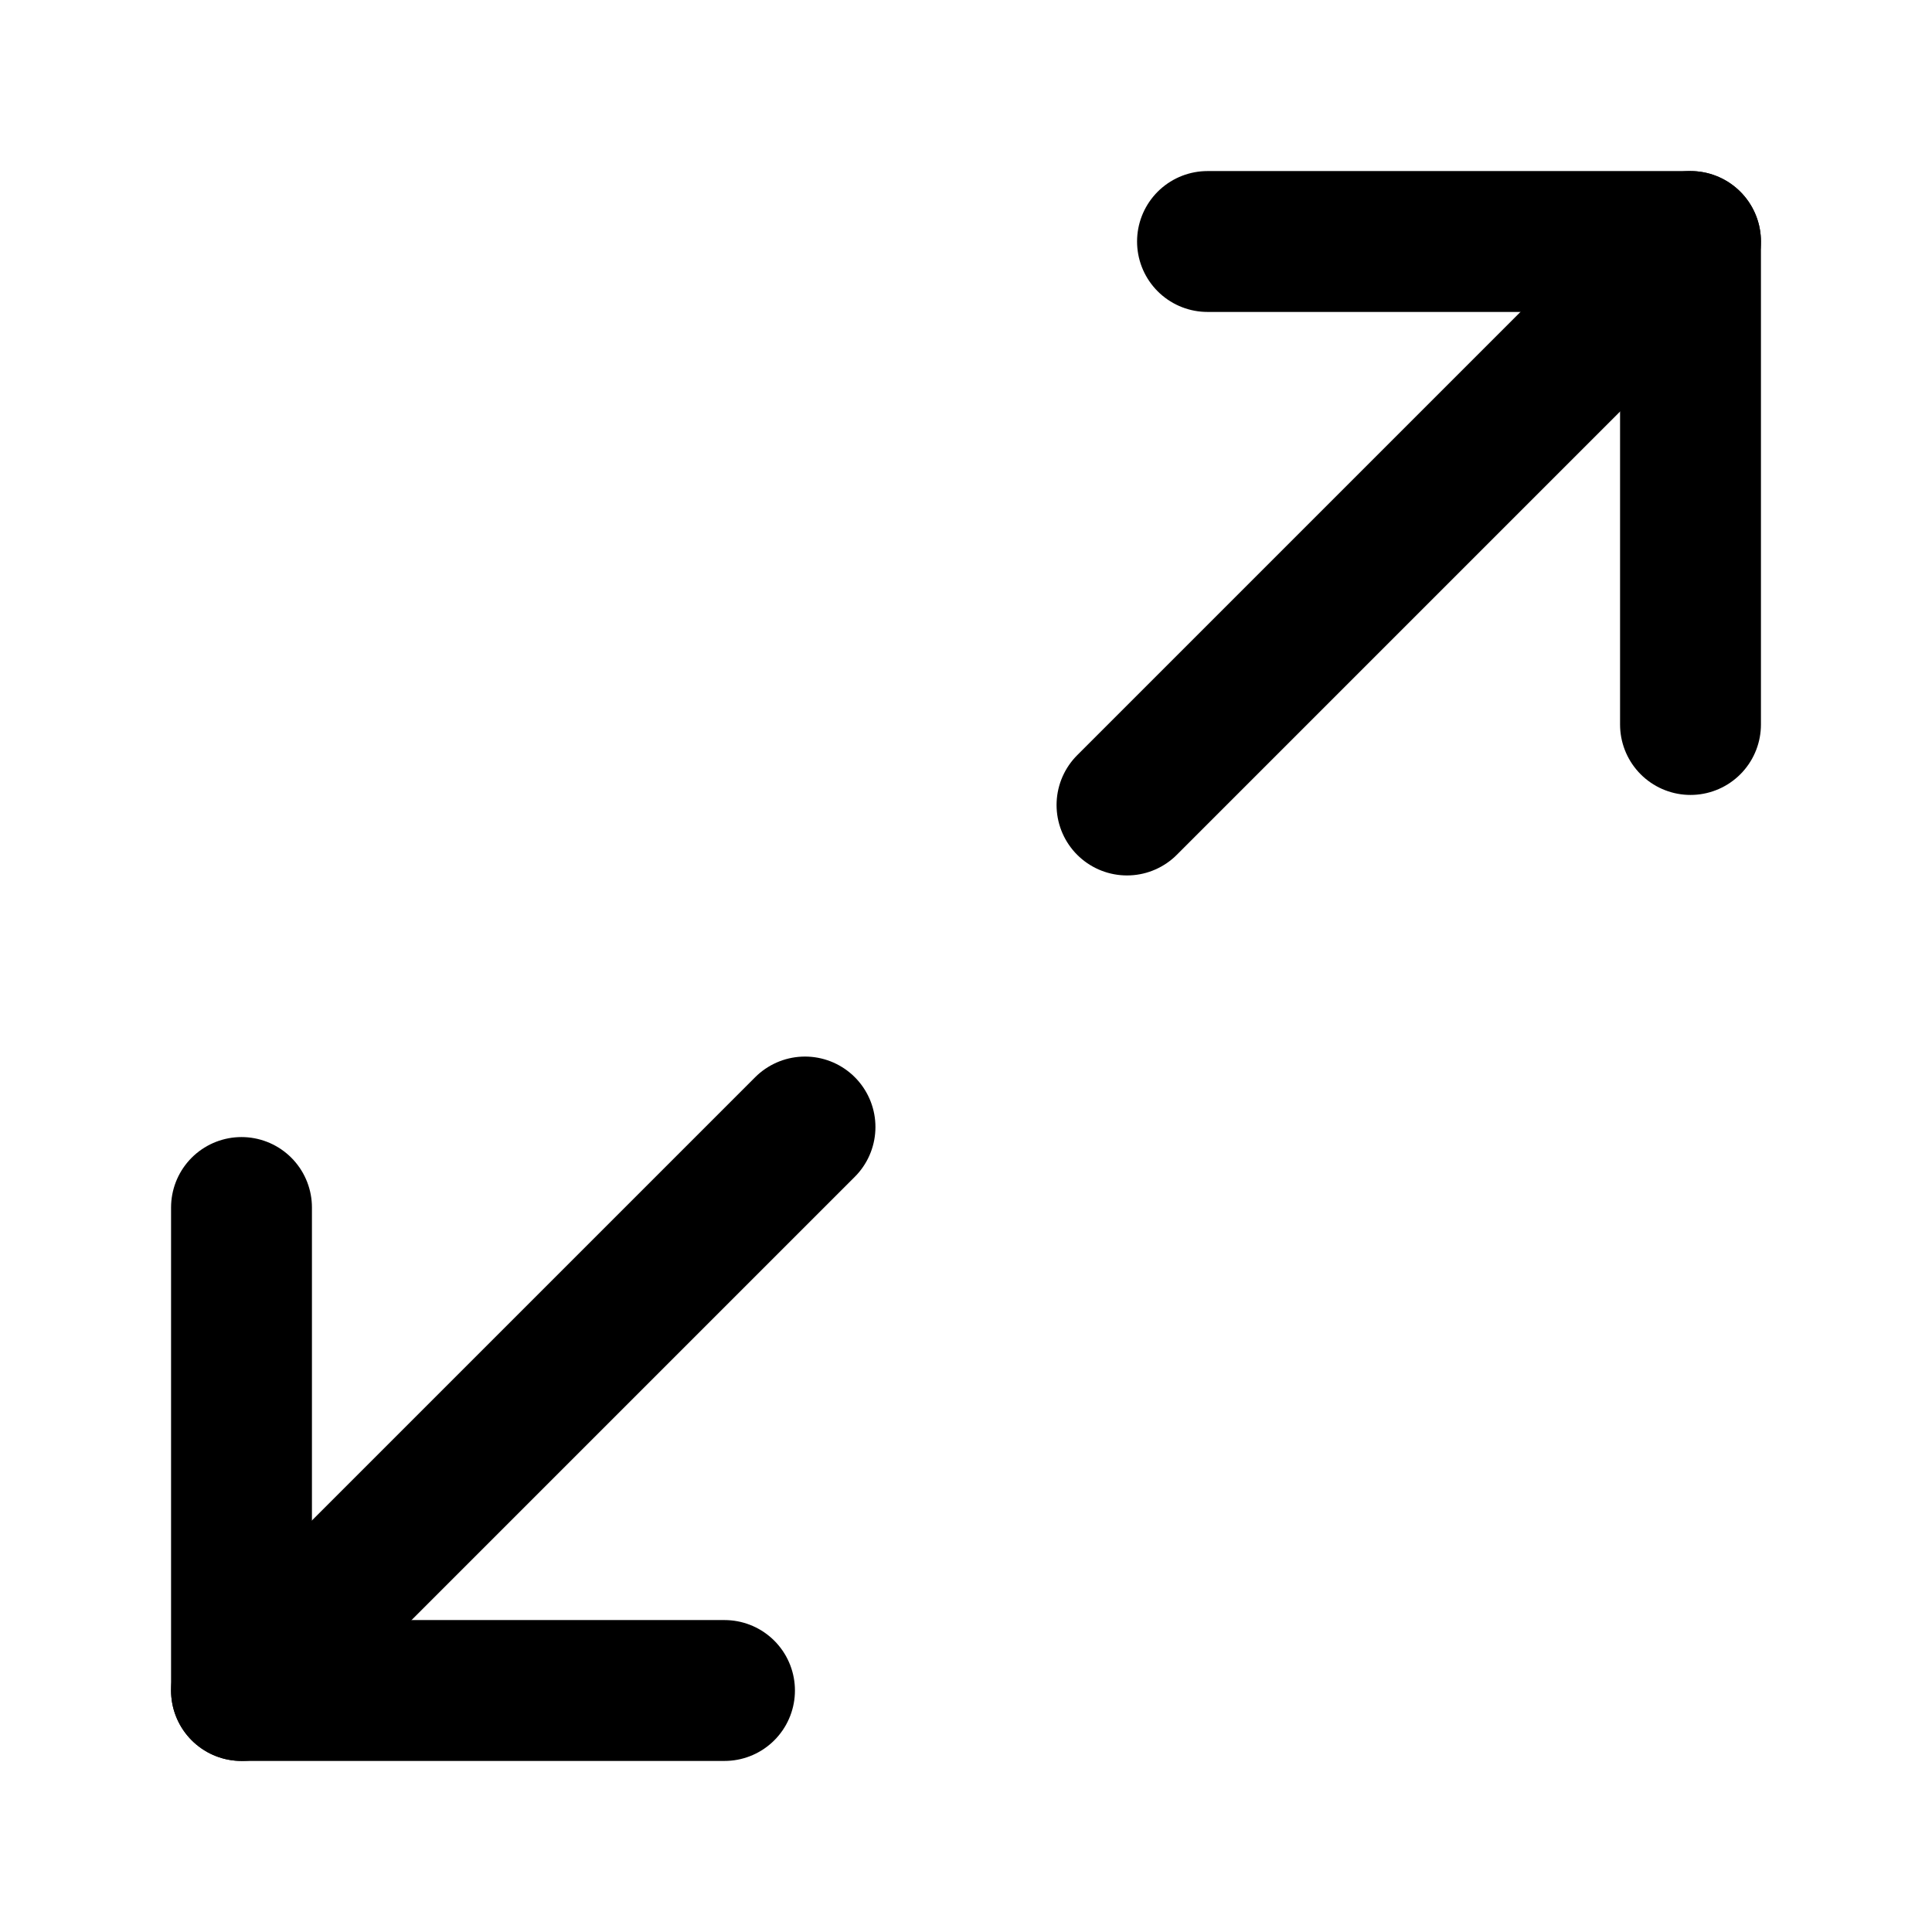
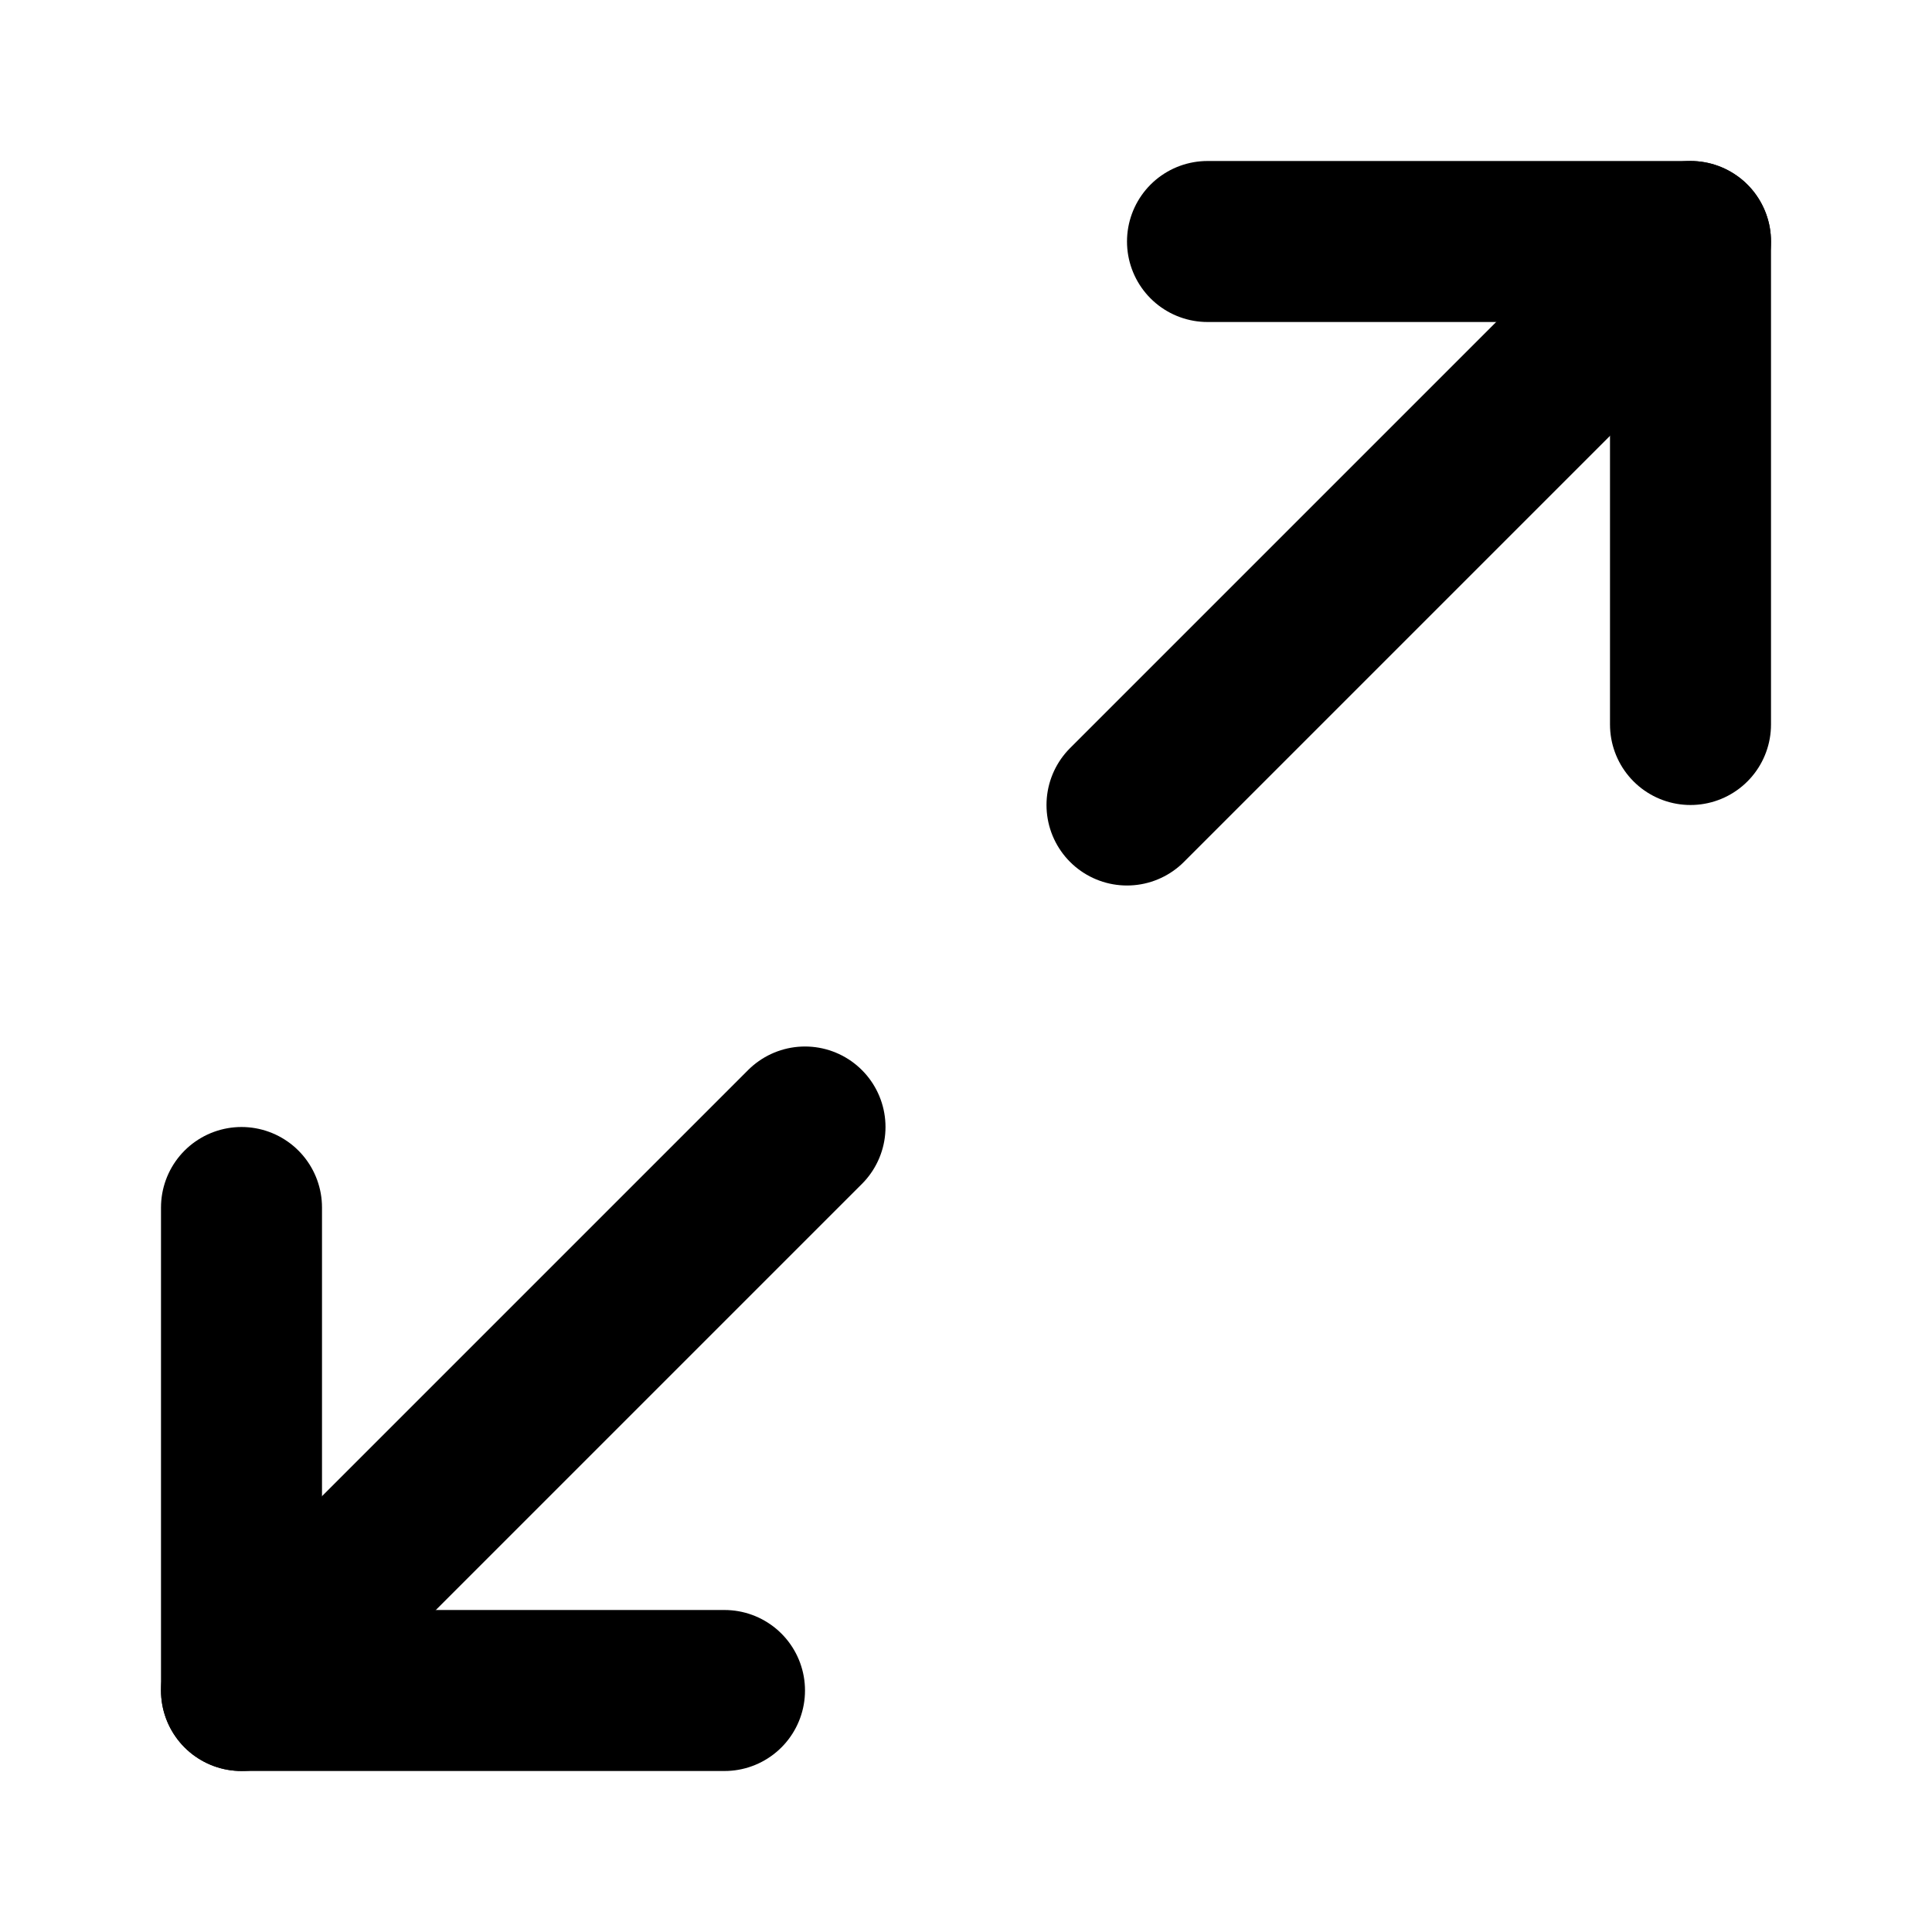
- <svg xmlns="http://www.w3.org/2000/svg" viewBox="0 0 24 24" fill="none" stroke="currentColor" stroke-width="1.75" stroke-linecap="round" stroke-linejoin="round">
+ <svg xmlns="http://www.w3.org/2000/svg" viewBox="0 0 24 24" fill="none" stroke="currentColor" stroke-width="2" stroke-linecap="round" stroke-linejoin="round">
  <path d="M15 3h6v6" />
  <path d="m21 3-7 7" />
  <path d="m3 21 7-7" />
  <path d="M9 21H3v-6" />
</svg>
